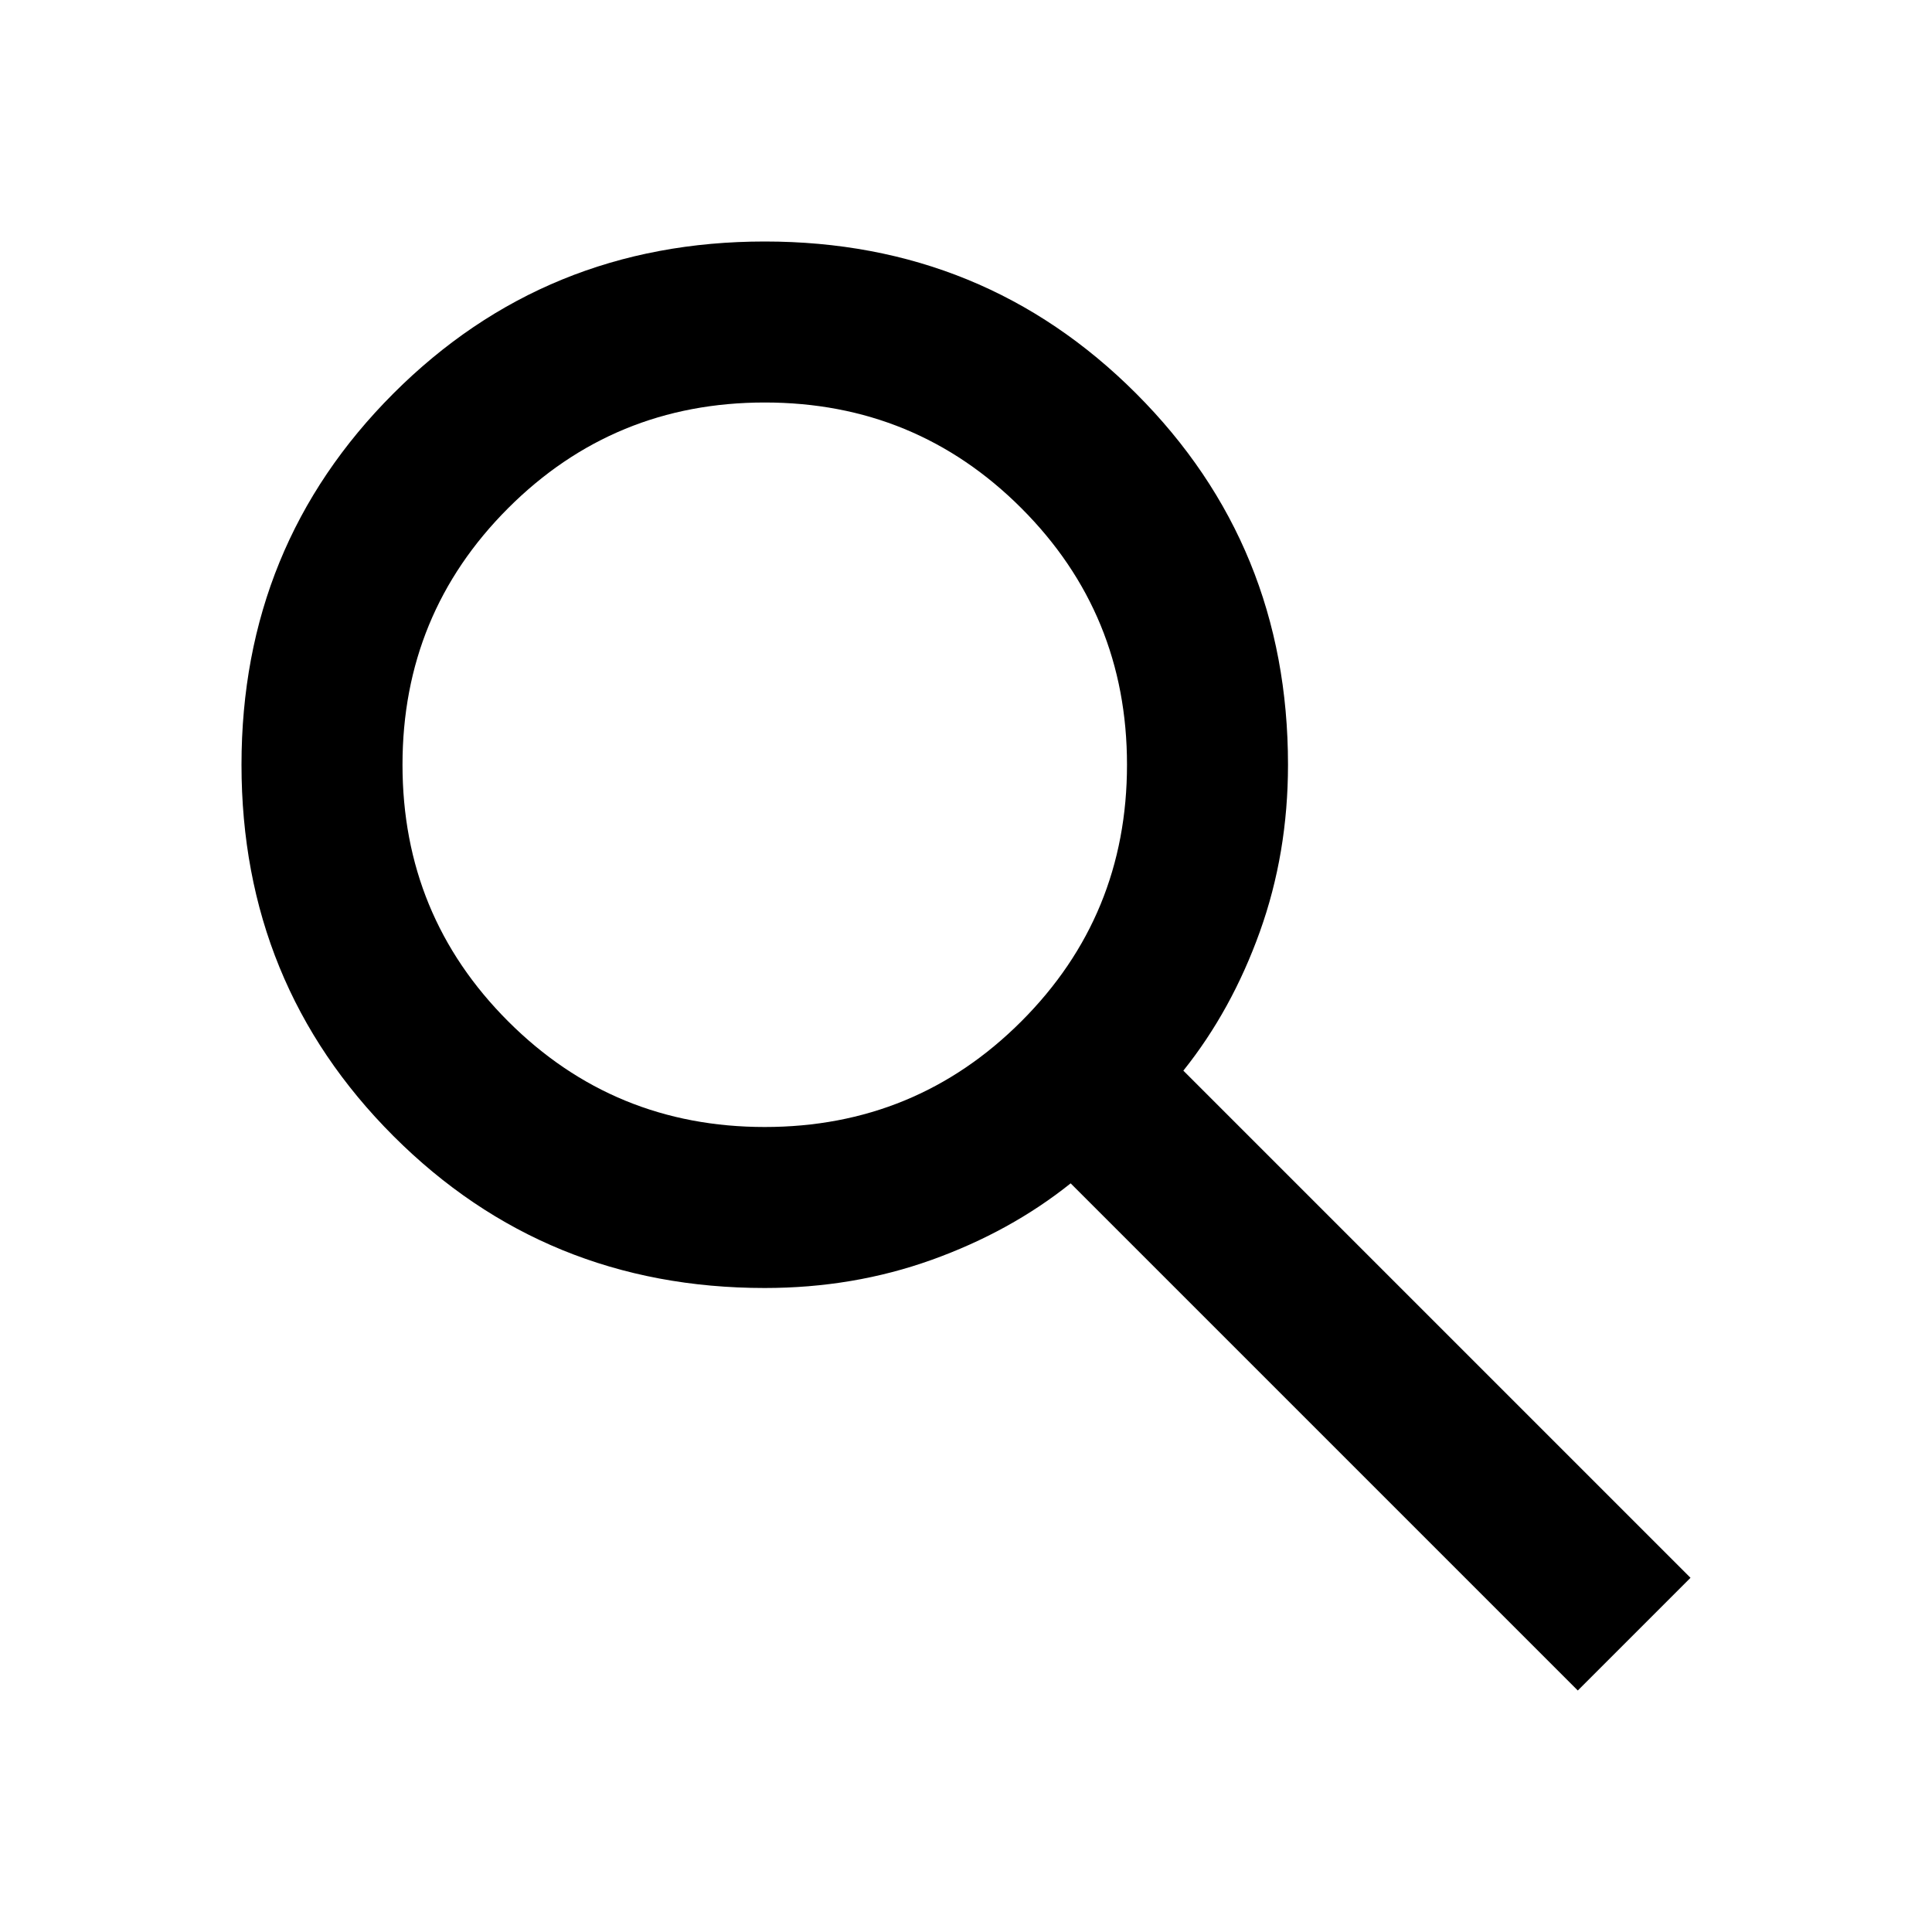
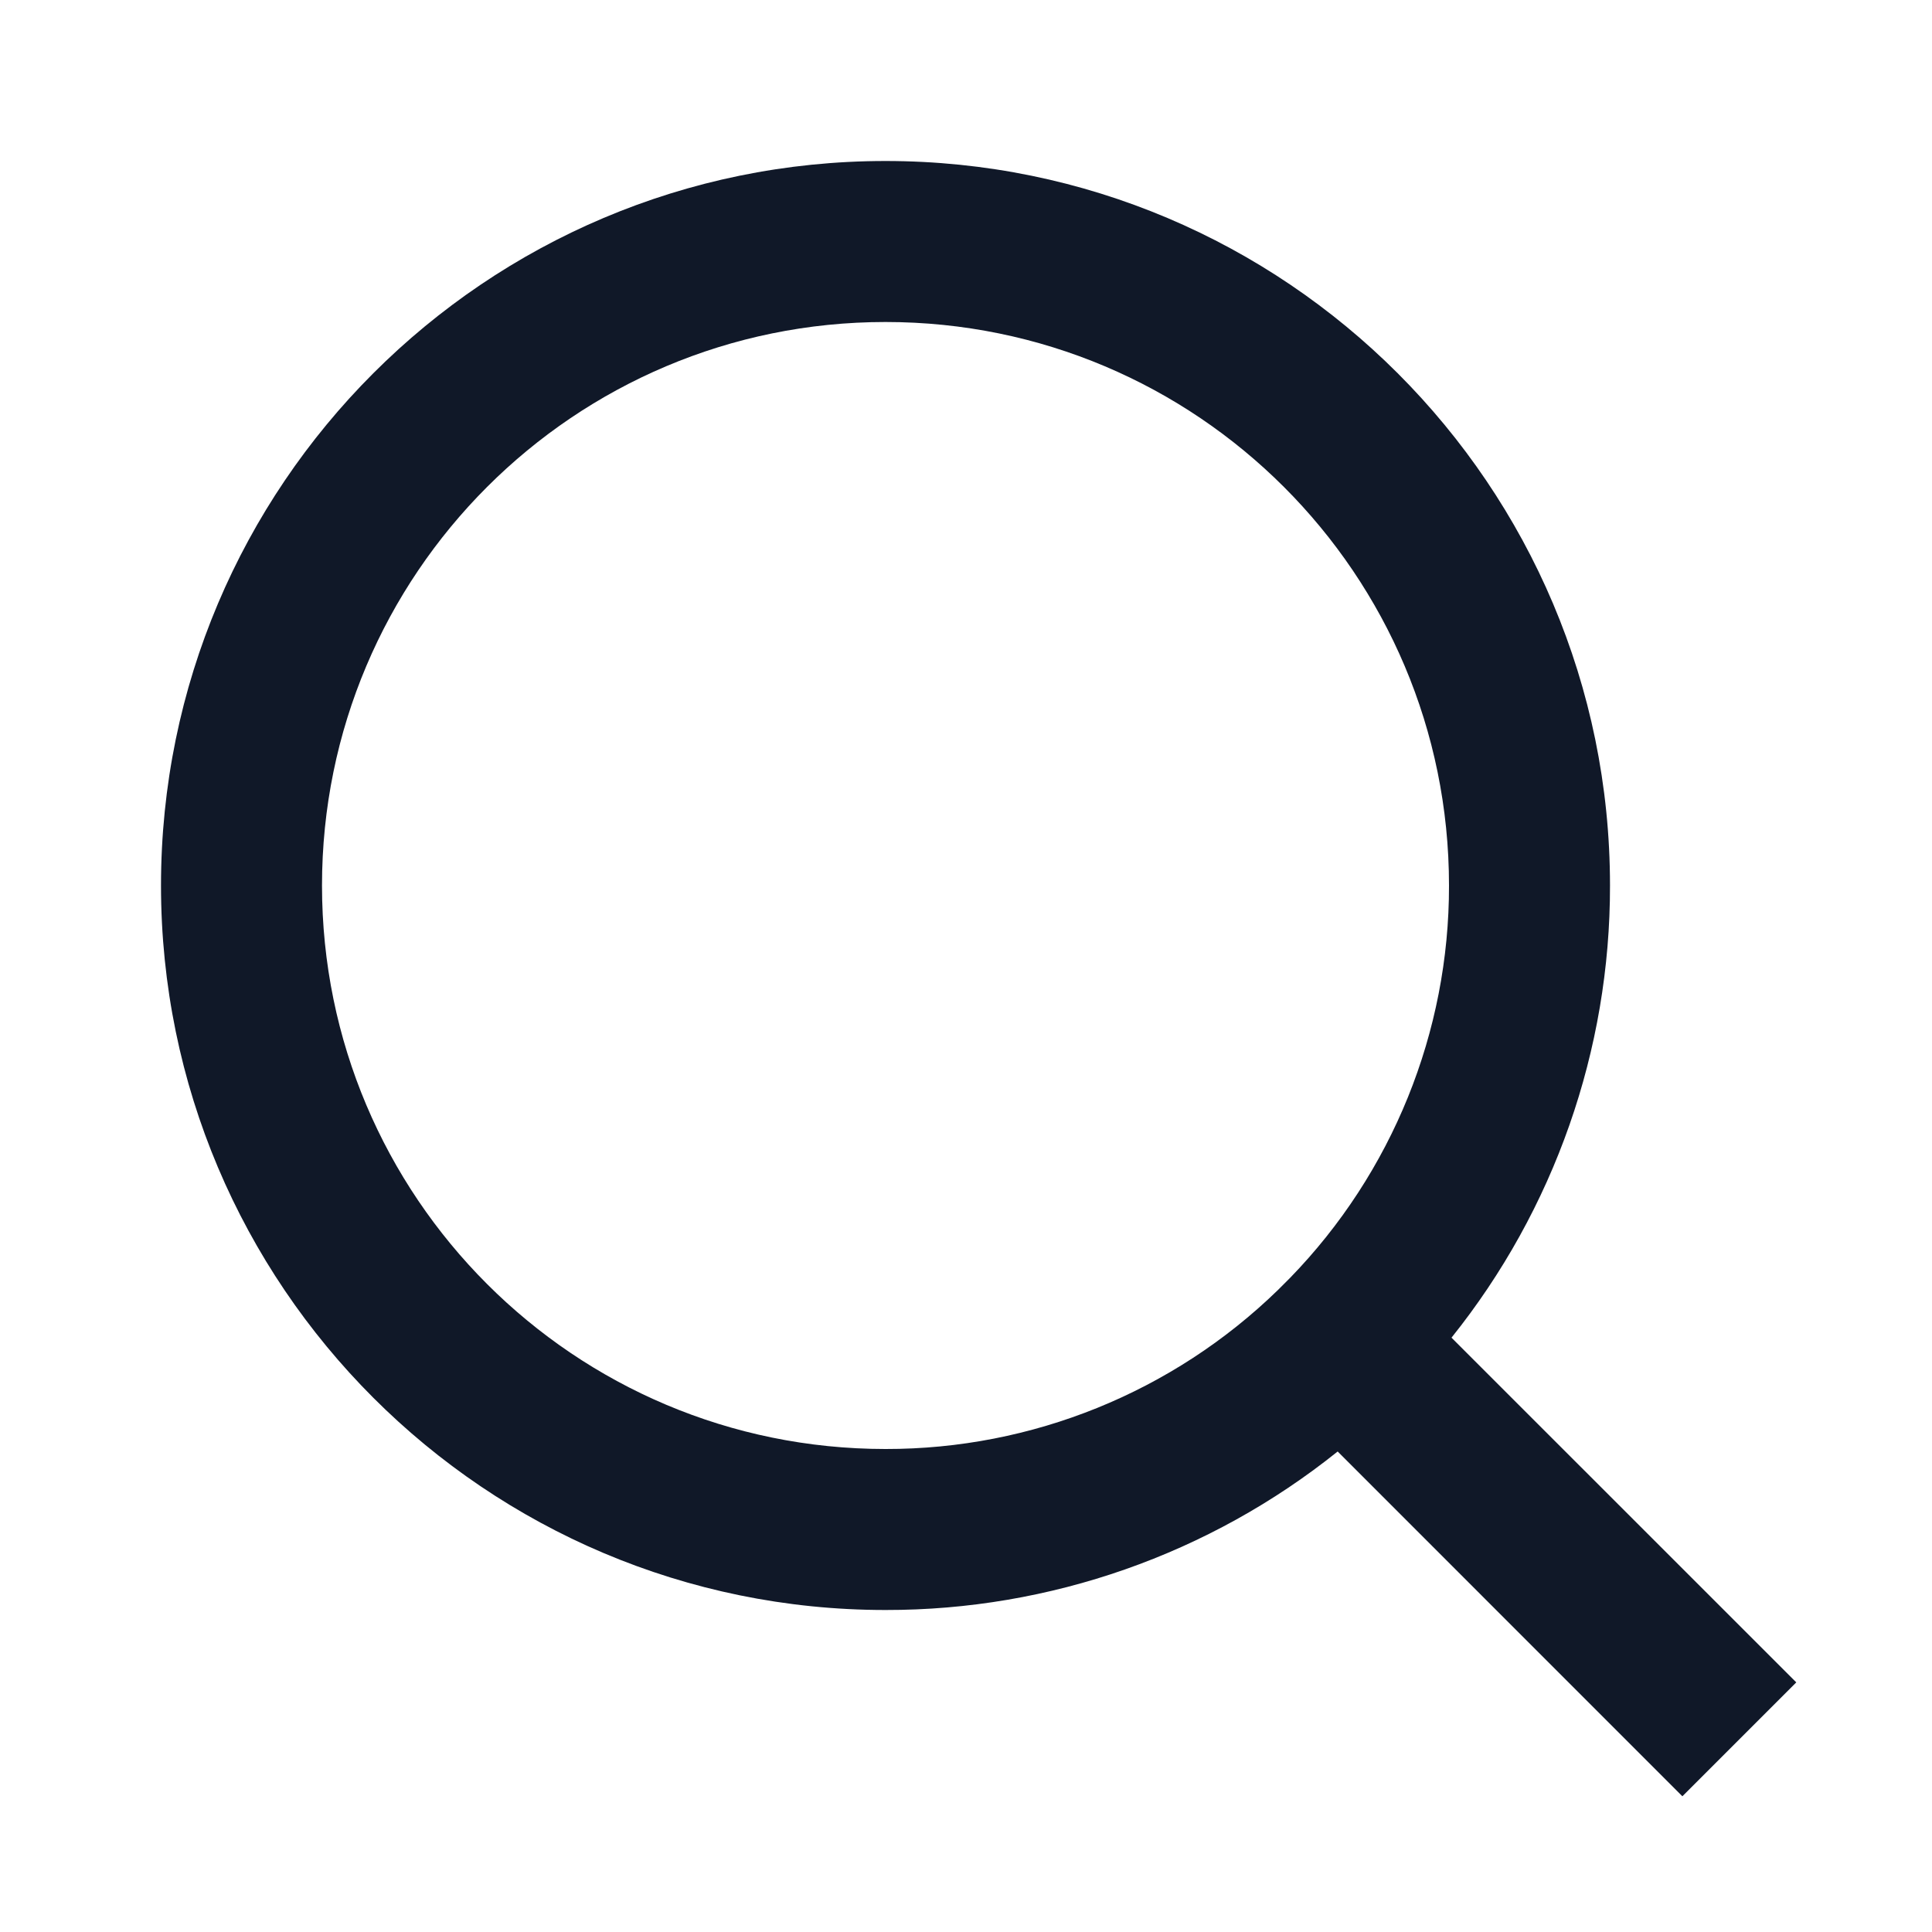
- <svg xmlns="http://www.w3.org/2000/svg" height="24px" viewBox="0 -960 960 960" width="24px" fill="#000000">
-   <path d="M784-120 532-372q-30 24-69 38t-83 14q-109 0-184.5-75.5T120-580q0-109 75.5-184.5T380-840q109 0 184.5 75.5T640-580q0 44-14 83t-38 69l252 252-56 56ZM380-400q75 0 127.5-52.5T560-580q0-75-52.5-127.5T380-760q-75 0-127.5 52.5T200-580q0 75 52.5 127.5T380-400Z" />
+ <svg xmlns="http://www.w3.org/2000/svg" width="24" height="24" viewBox="0 0 24 24" fill="none">
+   <path d="M18.031 16.617L22.314 20.899L20.899 22.314L16.617 18.031C15.024 19.308 13.042 20.003 11 20C6.032 20 2 15.968 2 11C2 6.032 6.032 2 11 2C15.968 2 20 6.032 20 11C20.003 13.042 19.308 15.024 18.031 16.617ZM16.025 15.875C17.294 14.57 18.003 12.82 18 11C18 7.133 14.867 4 11 4C7.133 4 4 7.133 4 11C4 14.867 7.133 18 11 18C12.82 18.003 14.57 17.294 15.875 16.025L16.025 15.875Z" fill="#101828" />
</svg>
